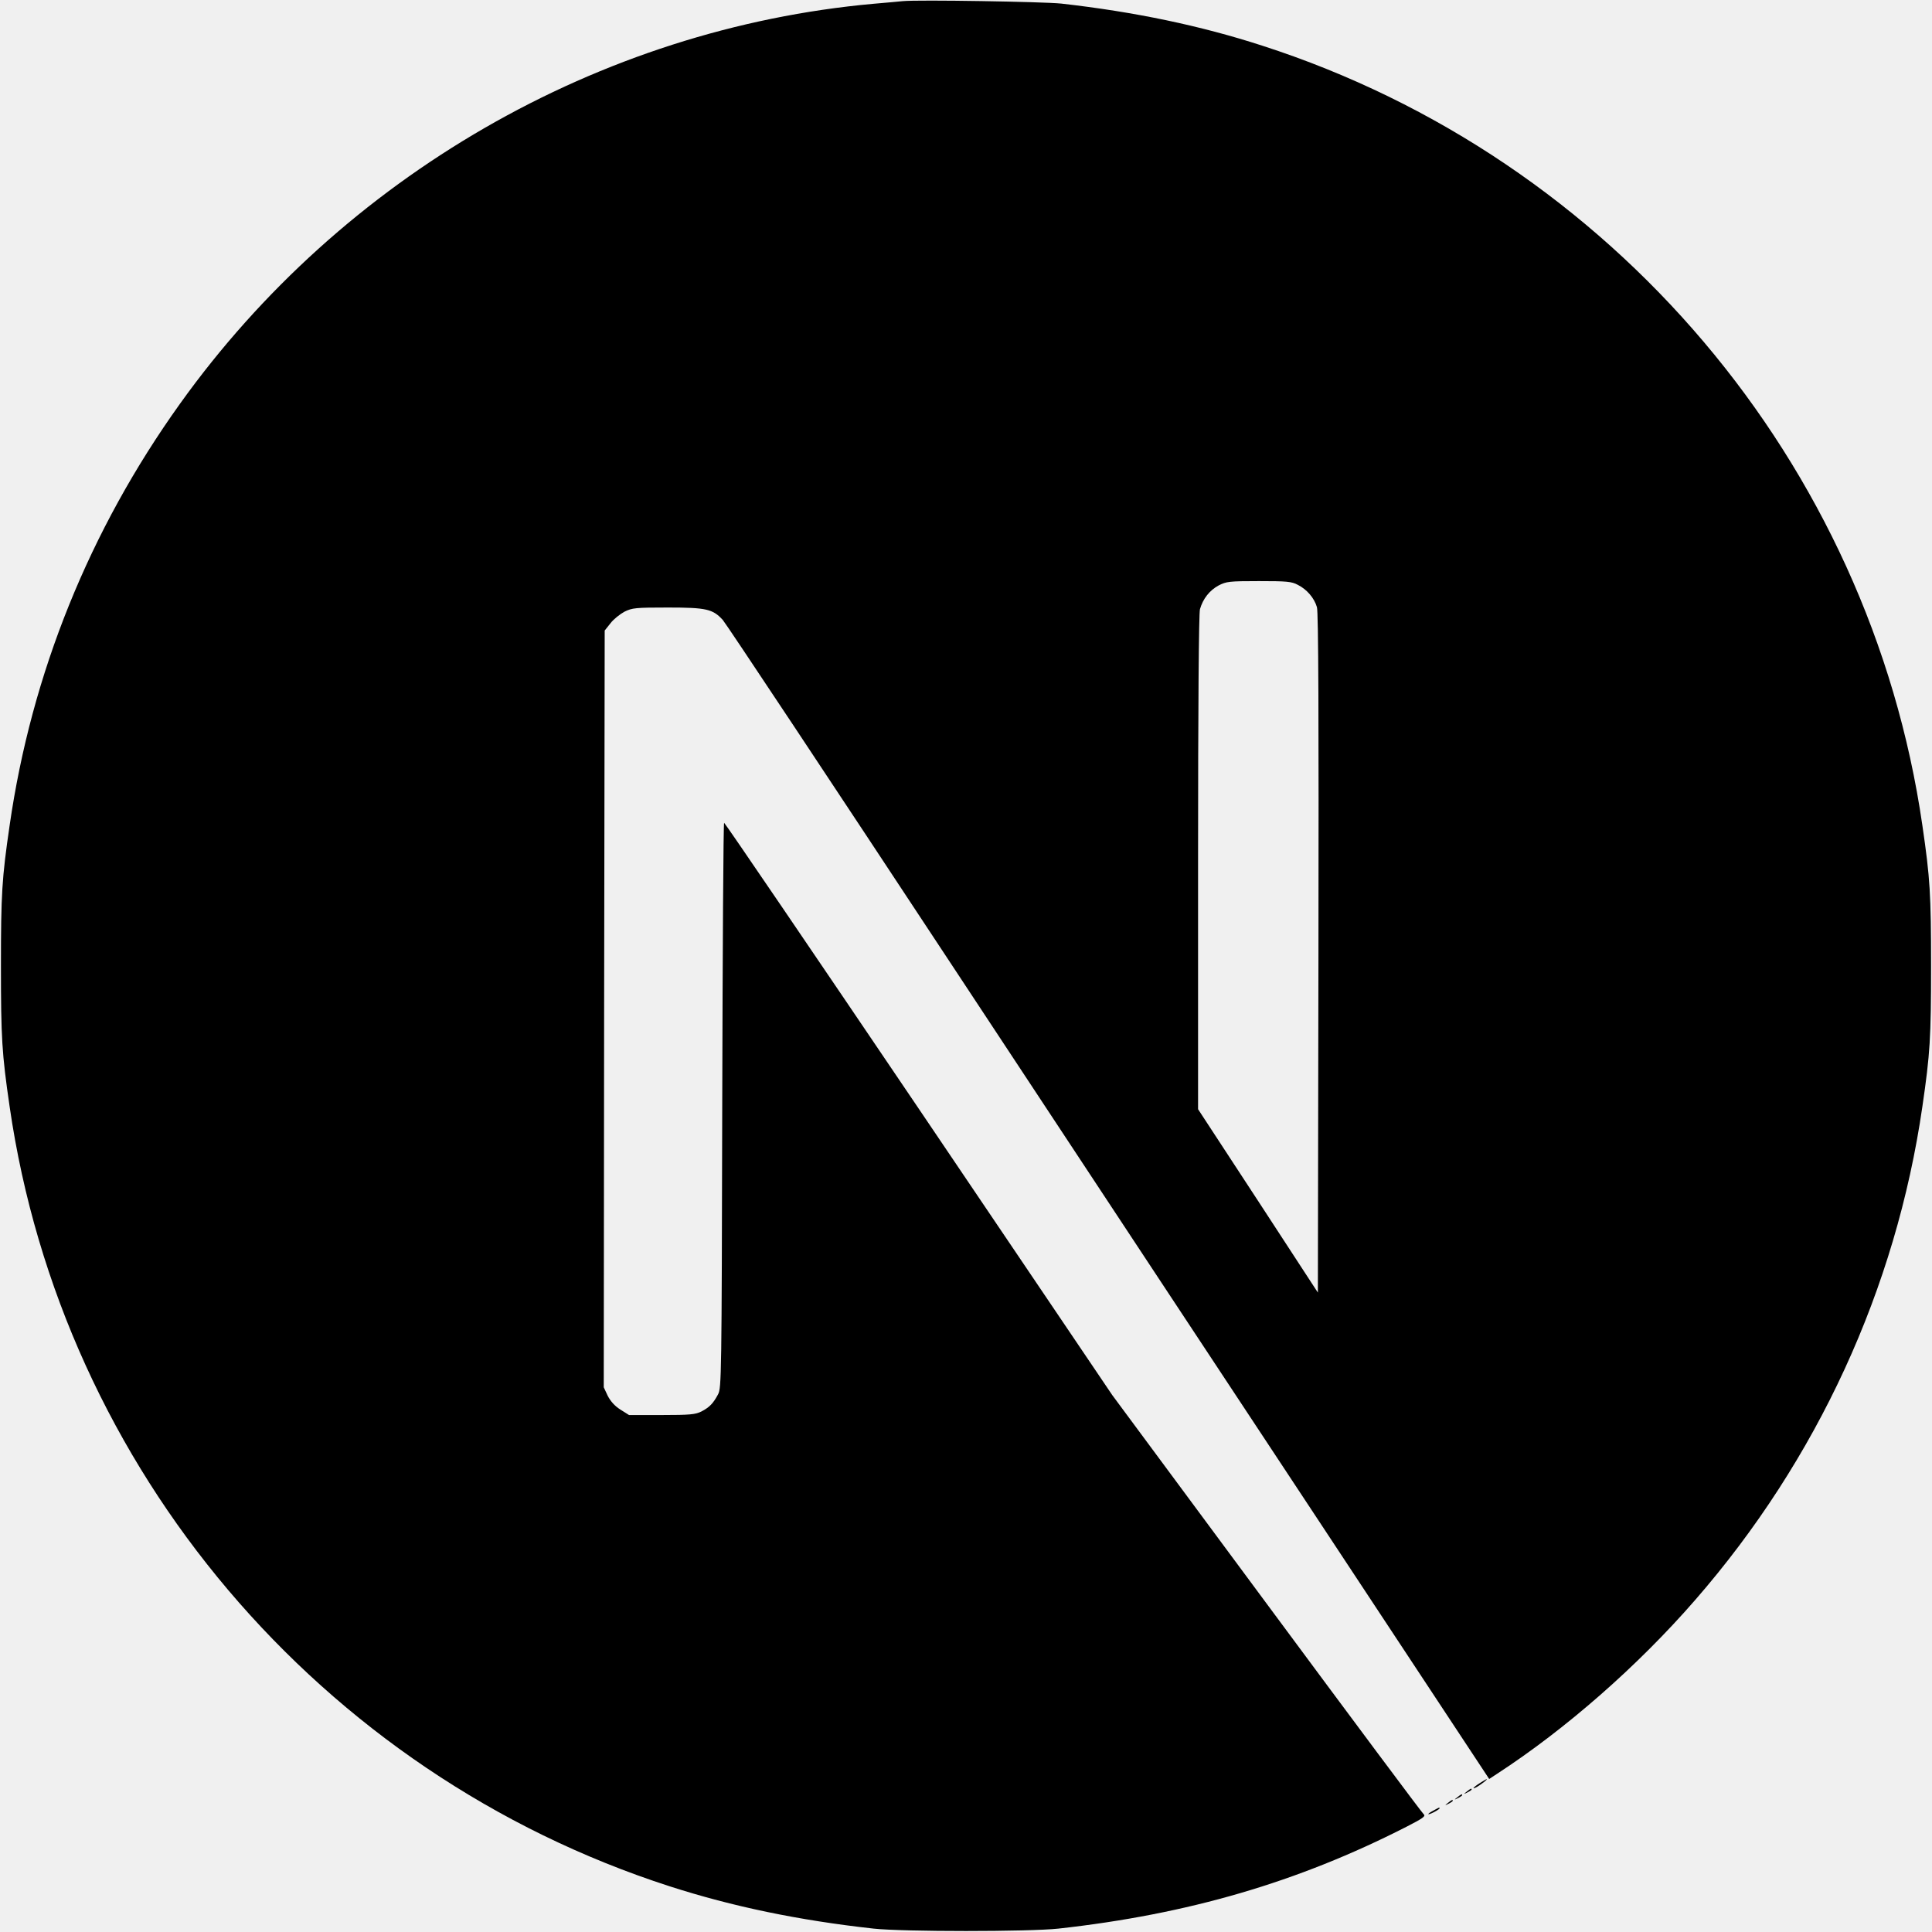
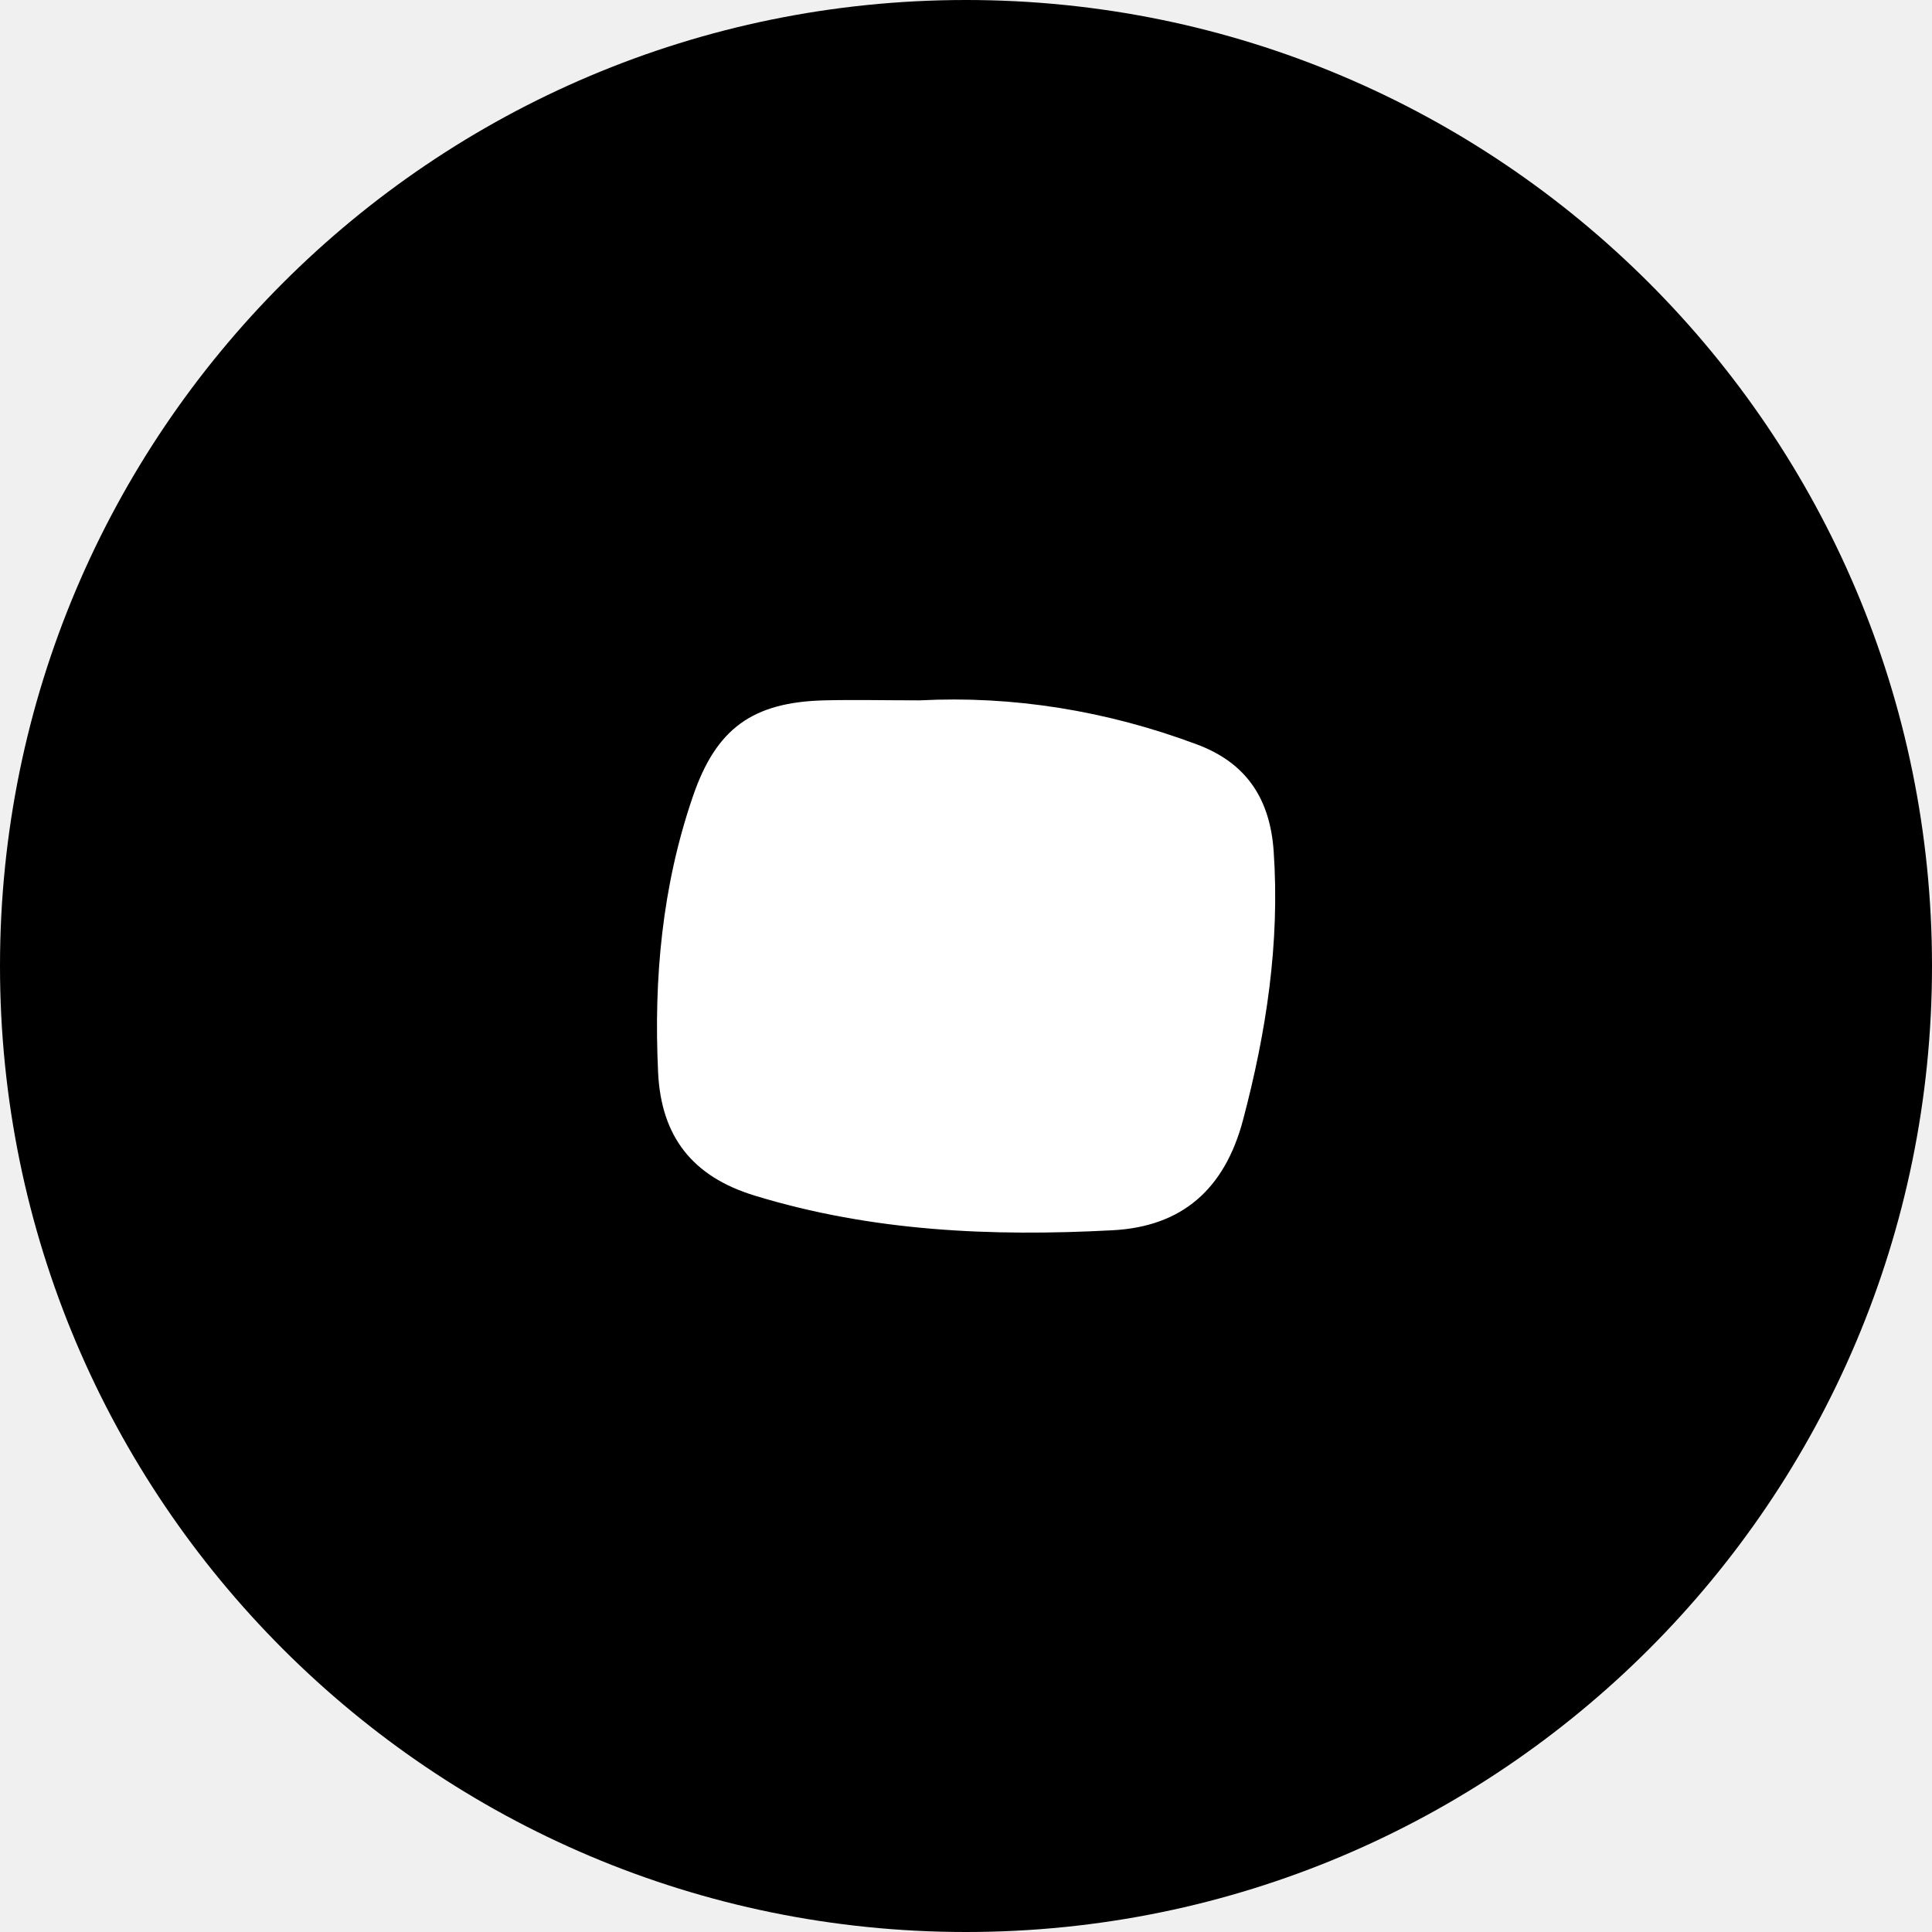
- <svg xmlns="http://www.w3.org/2000/svg" version="1.0" width="1024pt" height="1024pt" viewBox="0 0 1024 1024" preserveAspectRatio="xMidYMid meet">
-   <g transform="translate(0,1024) scale(0.1,-0.1)" fill="#000000" stroke="none">
-     <path d="M4785 10234 c-22 -2 -92 -9 -155 -14 -1453 -131 -2814 -915 -3676 -2120 -480 -670 -787 -1430 -903 -2235 -41 -281 -46 -364 -46 -745 0 -381 5 -464 46 -745 278 -1921 1645 -3535 3499 -4133 332 -107 682 -180 1080 -224 155 -17 825 -17 980 0 687 76 1269 246 1843 539 88 45 105 57 93 67 -8 6 -383 509 -833 1117 l-818 1105 -1025 1517 c-564 834 -1028 1516 -1032 1516 -4 1 -8 -673 -10 -1496 -3 -1441 -4 -1499 -22 -1533 -26 -49 -46 -69 -88 -91 -32 -16 -60 -19 -211 -19 l-173 0 -46 29 c-30 19 -52 44 -67 73 l-21 45 2 2005 3 2006 31 39 c16 21 50 48 74 61 41 20 57 22 230 22 204 0 238 -8 291 -66 15 -16 570 -852 1234 -1859 664 -1007 1572 -2382 2018 -3057 l810 -1227 41 27 c363 236 747 572 1051 922 647 743 1064 1649 1204 2615 41 281 46 364 46 745 0 381 -5 464 -46 745 -278 1921 -1645 3535 -3499 4133 -327 106 -675 179 -1065 223 -96 10 -757 21 -840 13z m2094 -3094 c48 -24 87 -70 101 -118 8 -26 10 -582 8 -1835 l-3 -1798 -317 486 -318 486 0 1307 c0 845 4 1320 10 1343 16 56 51 100 99 126 41 21 56 23 213 23 148 0 174 -2 207 -20z" />
-     <path d="M7843 789 c-35 -22 -46 -37 -15 -20 22 13 58 40 52 41 -3 0 -20 -10 -37 -21z" />
-     <path d="M7774 744 c-18 -14 -18 -15 4 -4 12 6 22 13 22 15 0 8 -5 6 -26 -11z" />
-     <path d="M7724 714 c-18 -14 -18 -15 4 -4 12 6 22 13 22 15 0 8 -5 6 -26 -11z" />
-     <path d="M7674 684 c-18 -14 -18 -15 4 -4 12 6 22 13 22 15 0 8 -5 6 -26 -11z" />
-     <path d="M7598 644 c-38 -20 -36 -28 2 -9 17 9 30 18 30 20 0 7 -1 6 -32 -11z" />
-   </g>
+ <svg xmlns="http://www.w3.org/2000/svg" viewBox="0 0 960 960">
+   <circle cx="480" cy="480" r="480" />
+   <path d="M457.08 348c45.92-2.35 92.63 5 137.92 22 24.67 9.27 36.12 27.34 37.88 53 3.12 45.48-3.6 89.6-15.23 133.52-9.1 34.37-30.31 53-64.84 54.79-60.1 3.2-119.74.6-178-17.28-30.85-9.47-46.28-29.35-47.8-61.08-2.23-46.76 2-92.72 17.29-137.23 11.53-33.72 29.59-46.84 65.42-47.72 15.01-.36 30.03 0 47.36 0z" fill="#fff" />
</svg>
